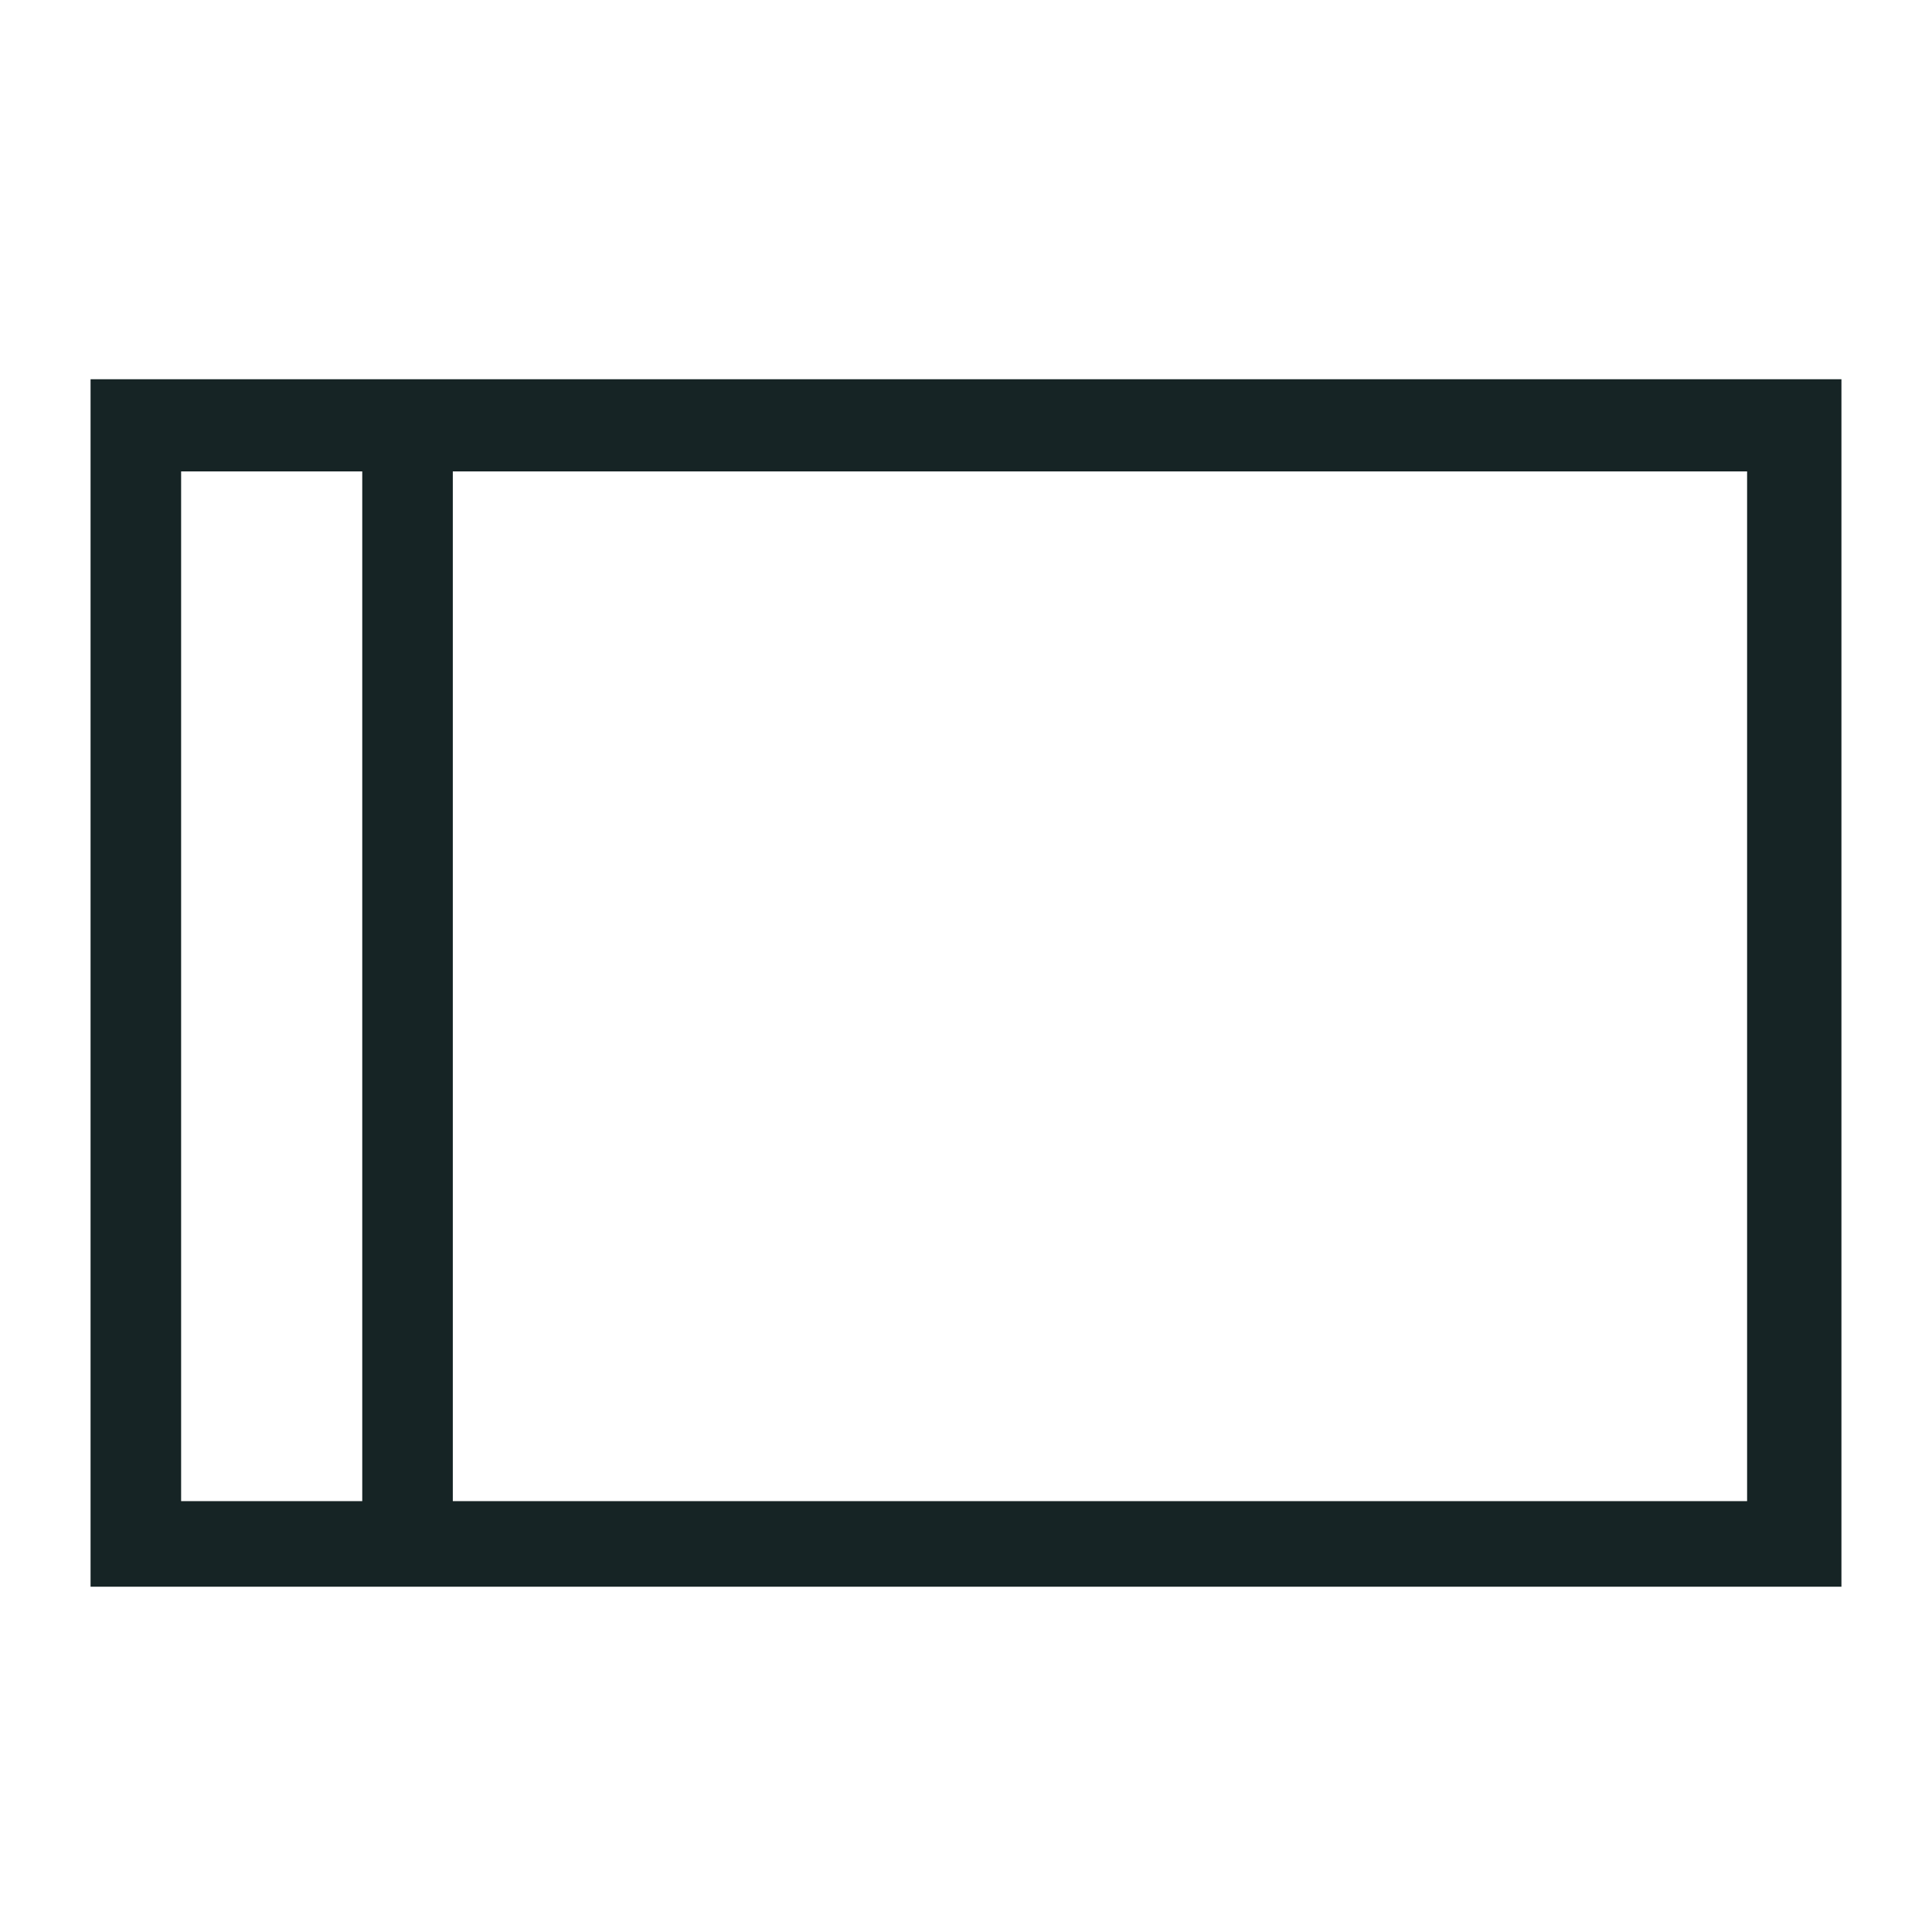
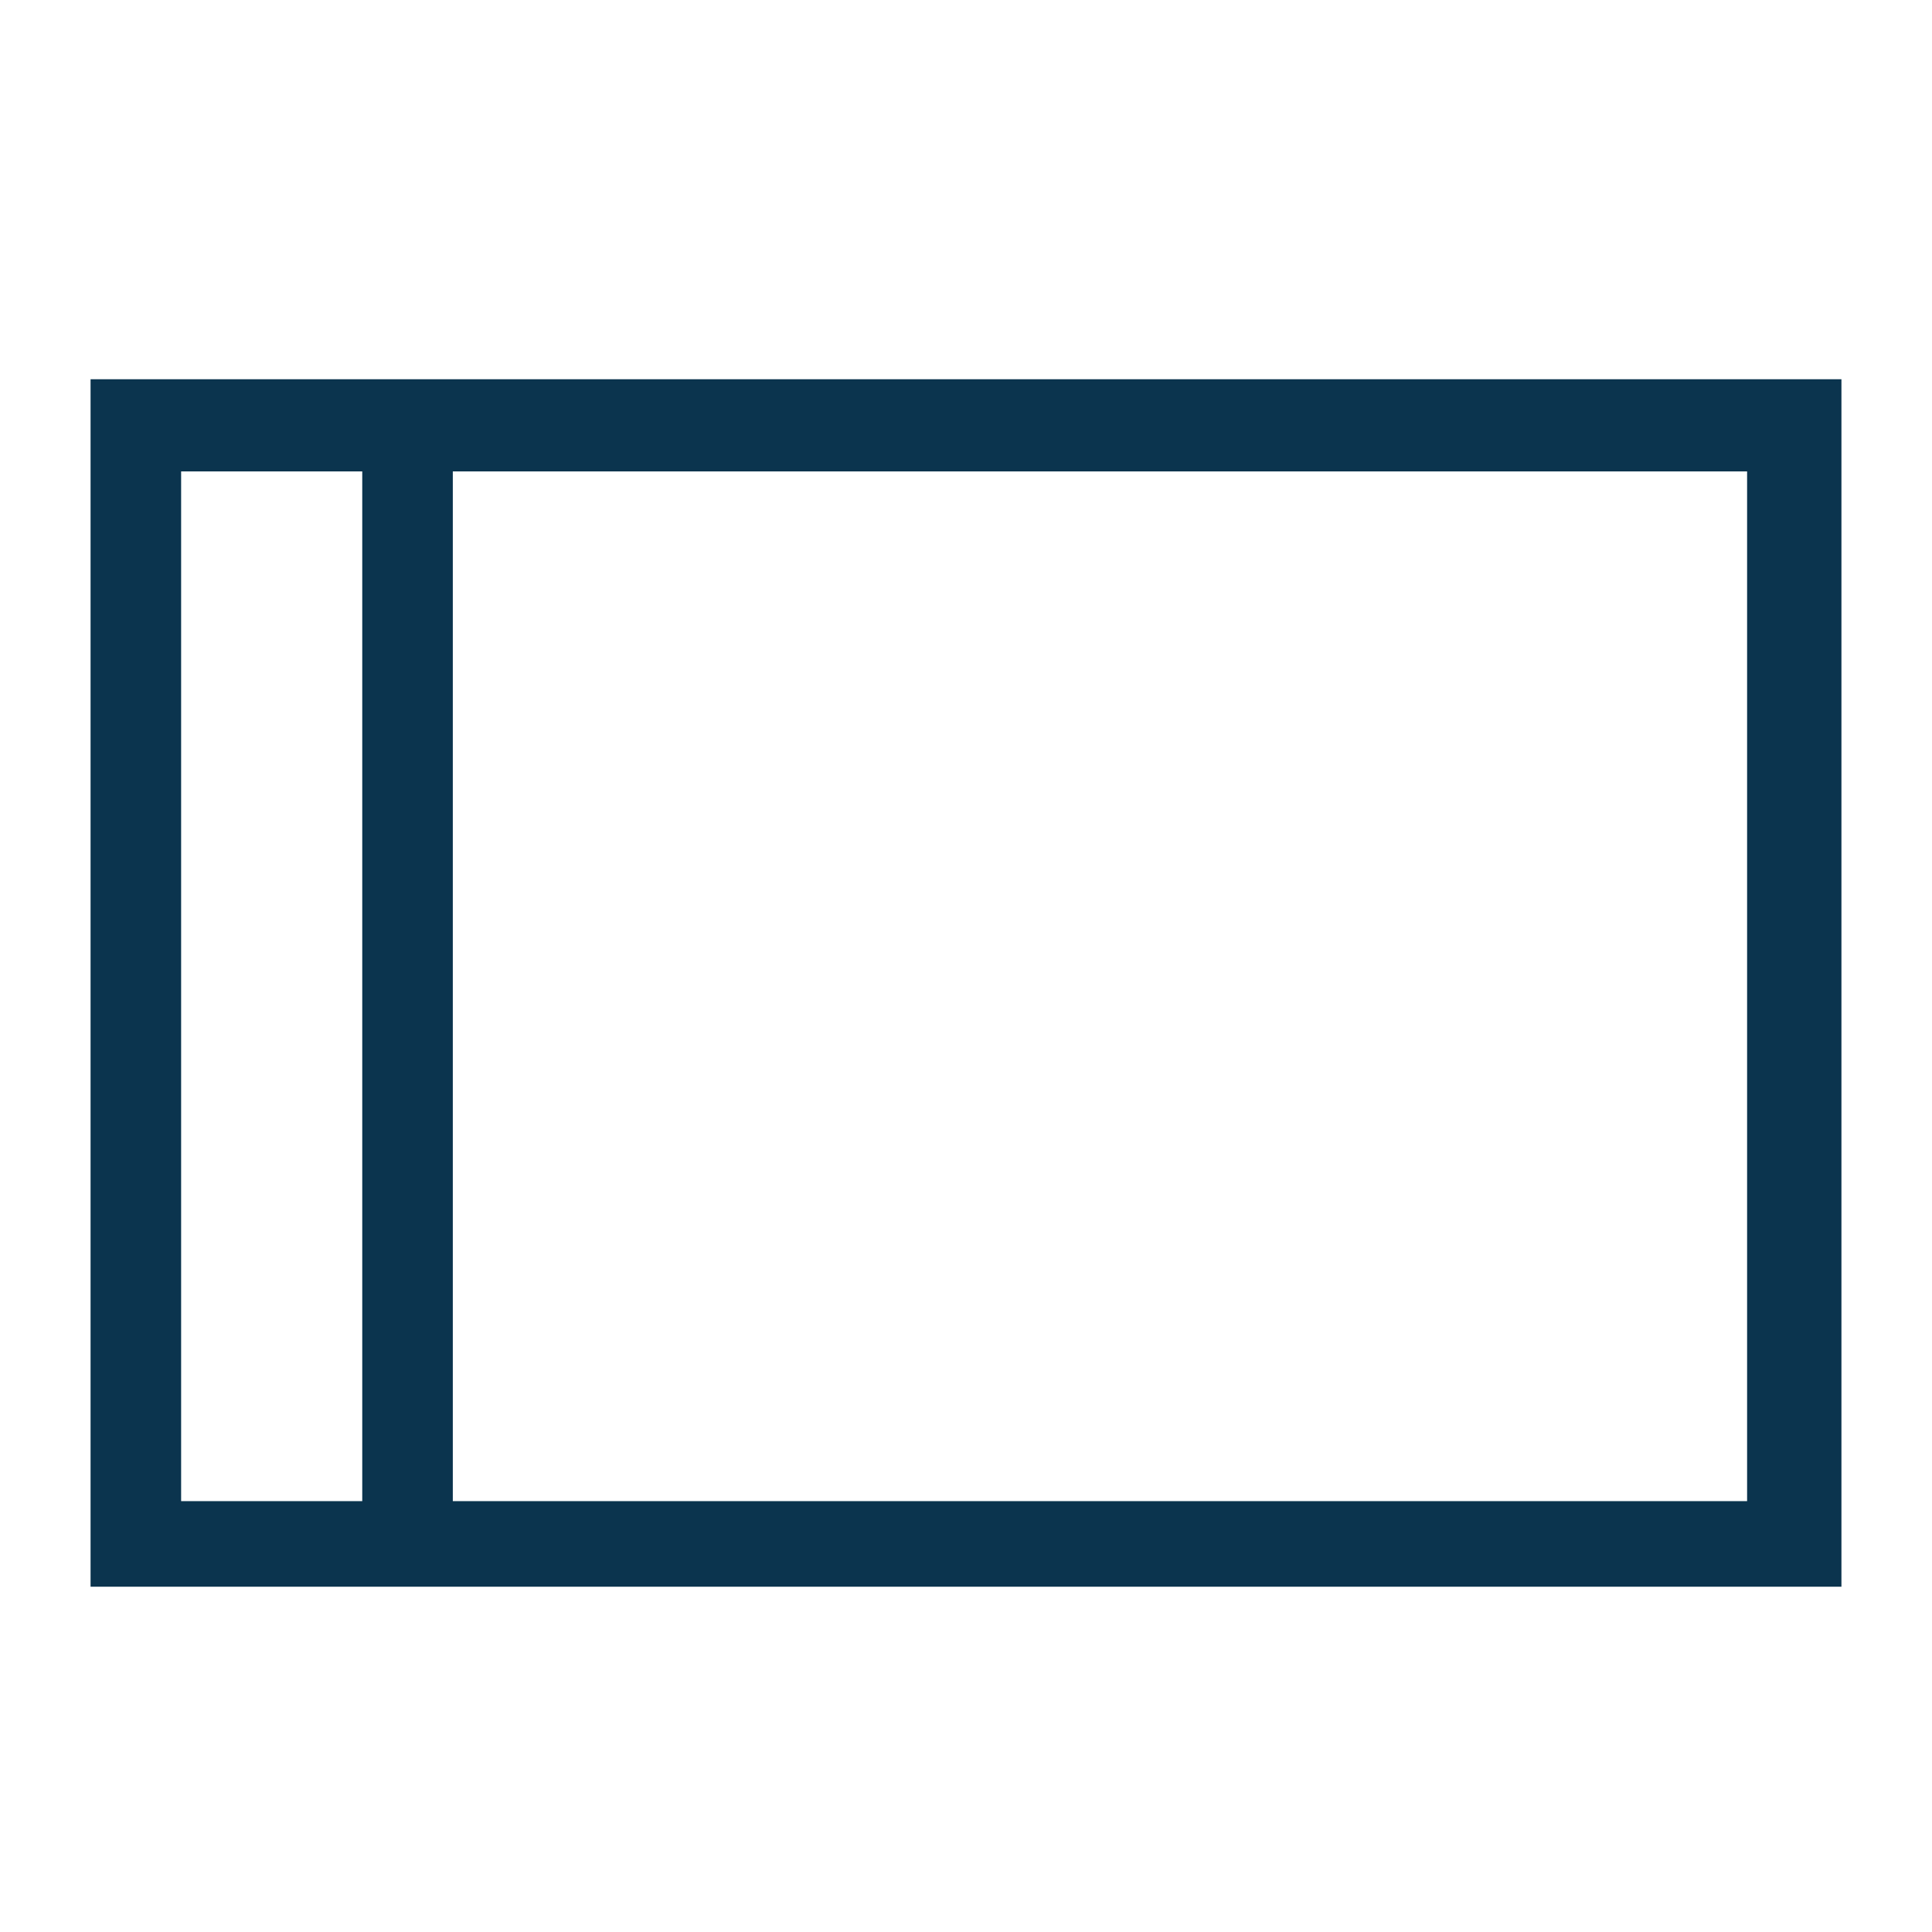
<svg xmlns="http://www.w3.org/2000/svg" width="32px" height="32px" preserveAspectRatio="xMidYMid meet" viewBox="0 0 2048 2048" style="-ms-transform: rotate(360deg); -webkit-transform: rotate(360deg); transform: rotate(360deg);">
-   <path d="M96 402v1280h1856V402zm1756 97.7v1091.542H480V499.702l1372-.003zM192 499.7h192v1091.541H192z" fill="#162425" />
+   <path d="M96 402v1280h1856V402zm1756 97.7v1091.542H480V499.702l1372-.003zM192 499.7h192v1091.541H192z" fill="#0B344E" />
  <rect x="0" y="0" width="2048" height="2048" fill="rgba(0, 0, 0, 0)" />
</svg>
